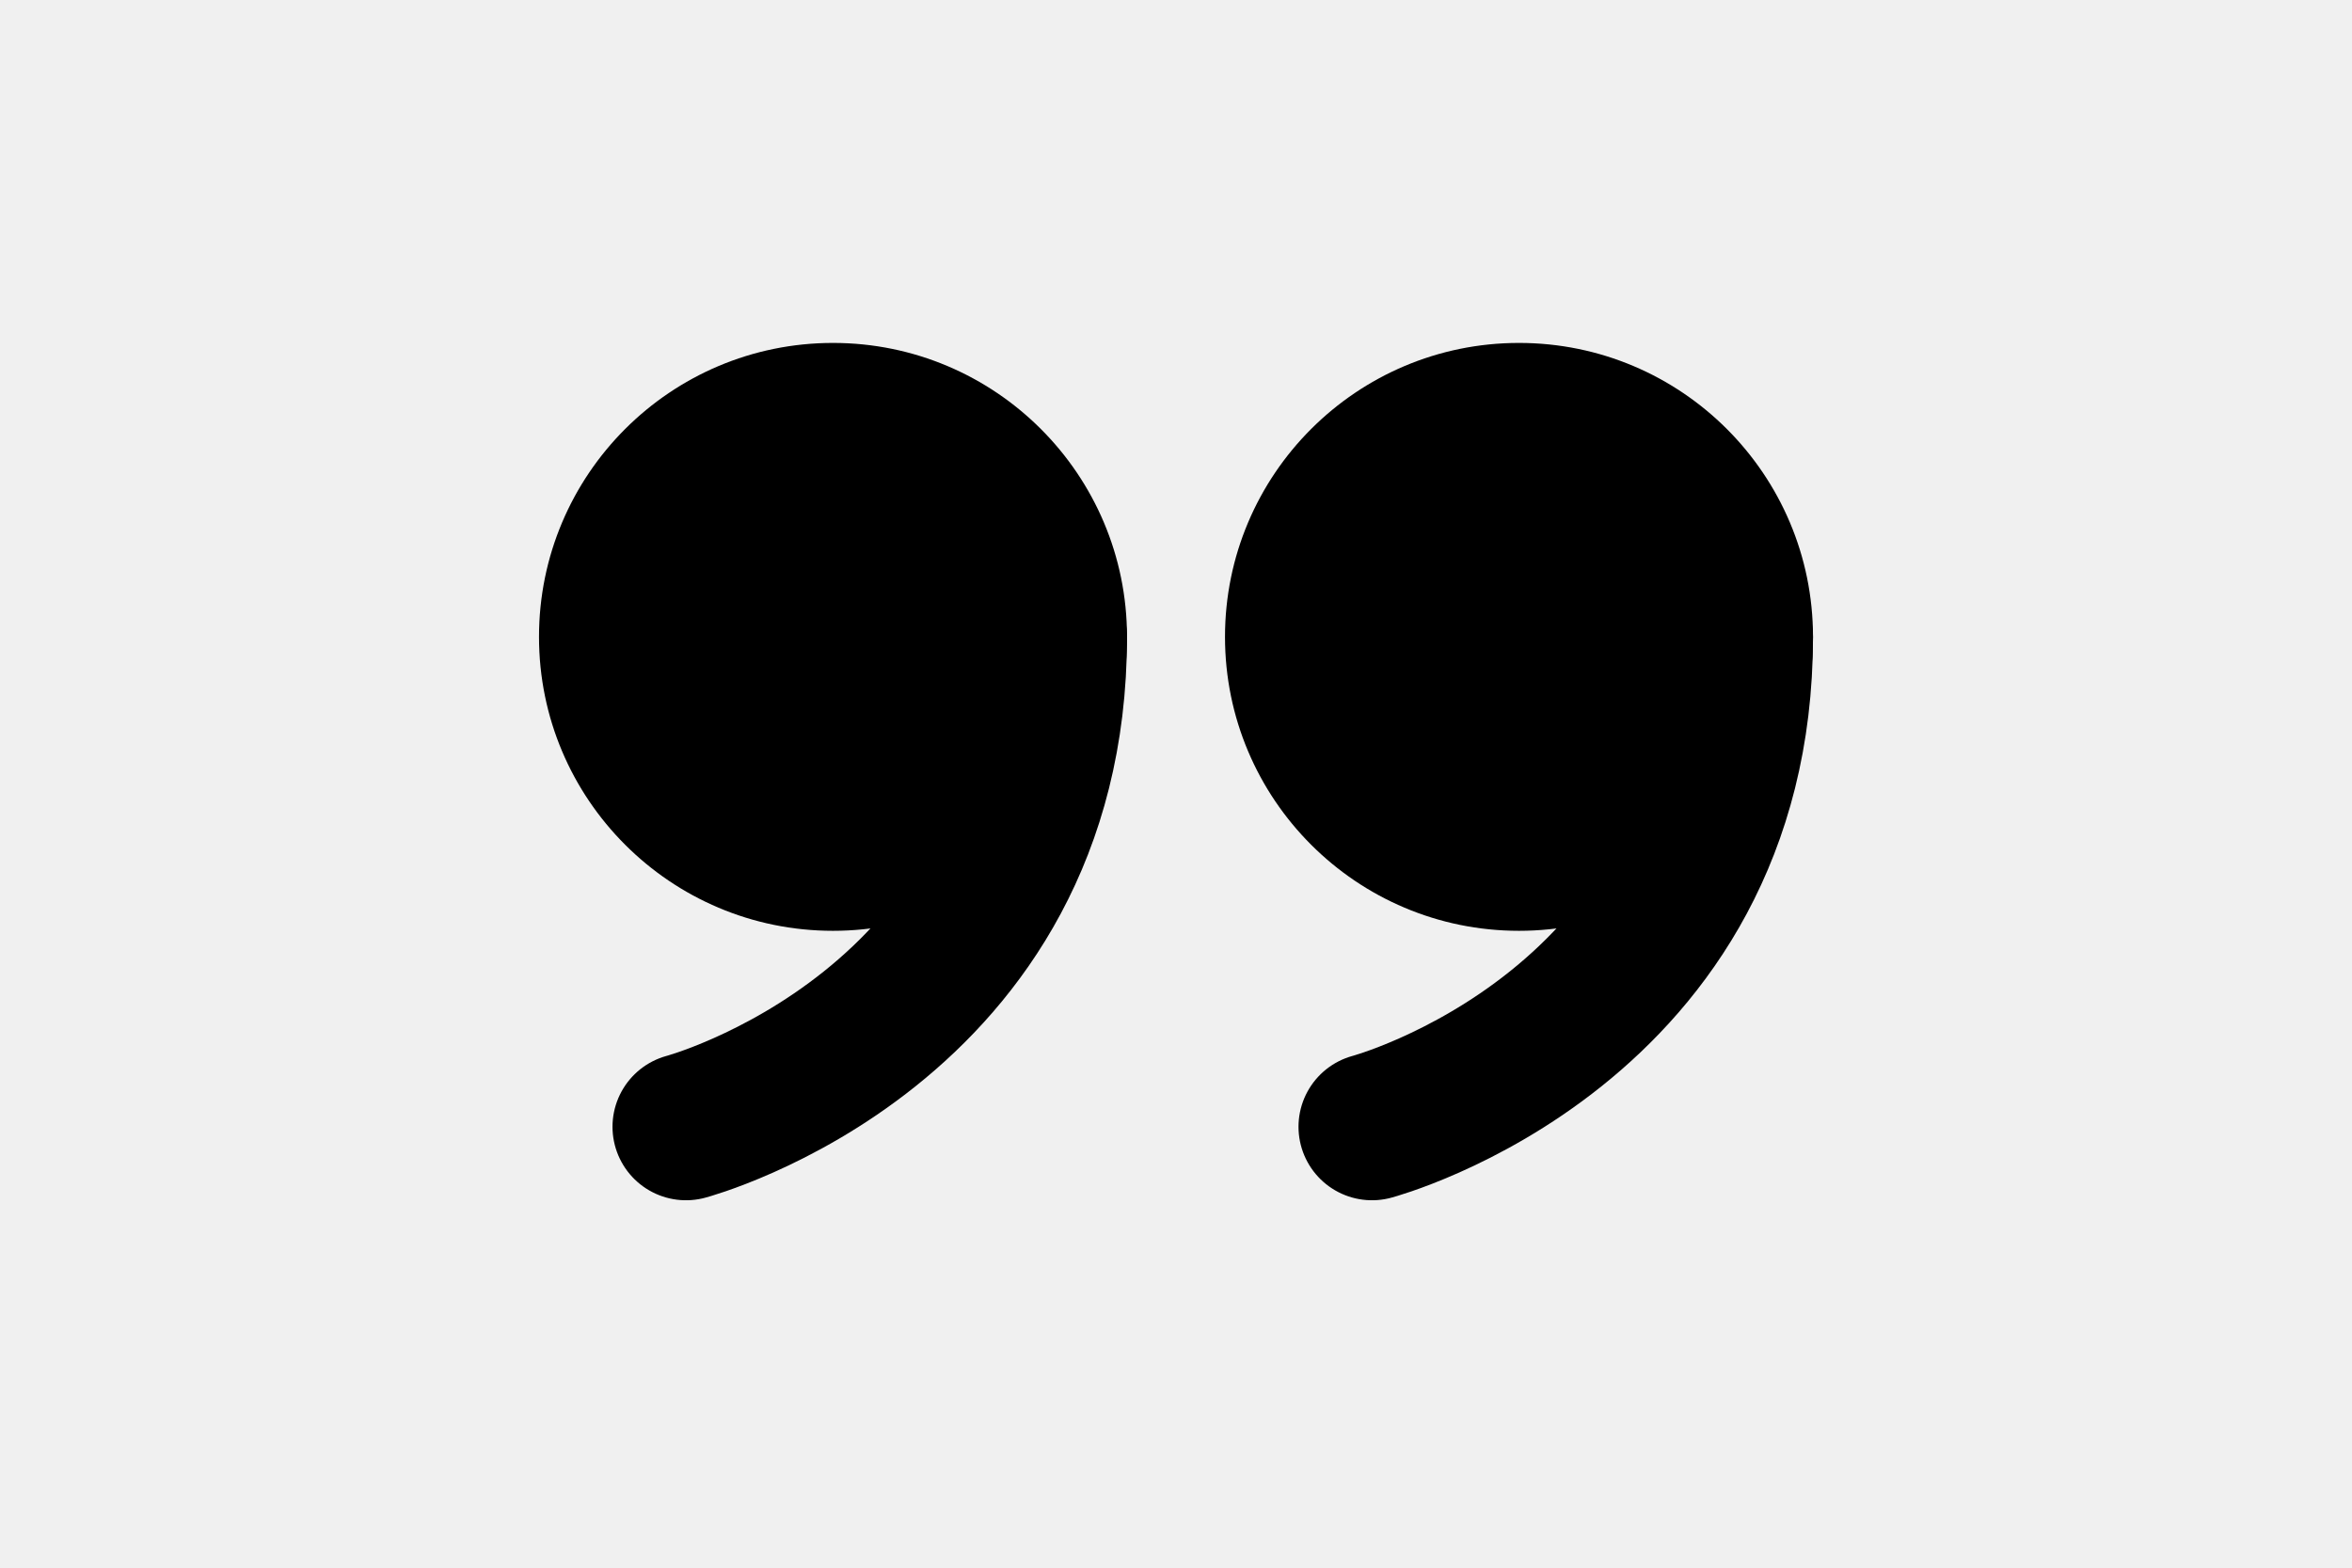
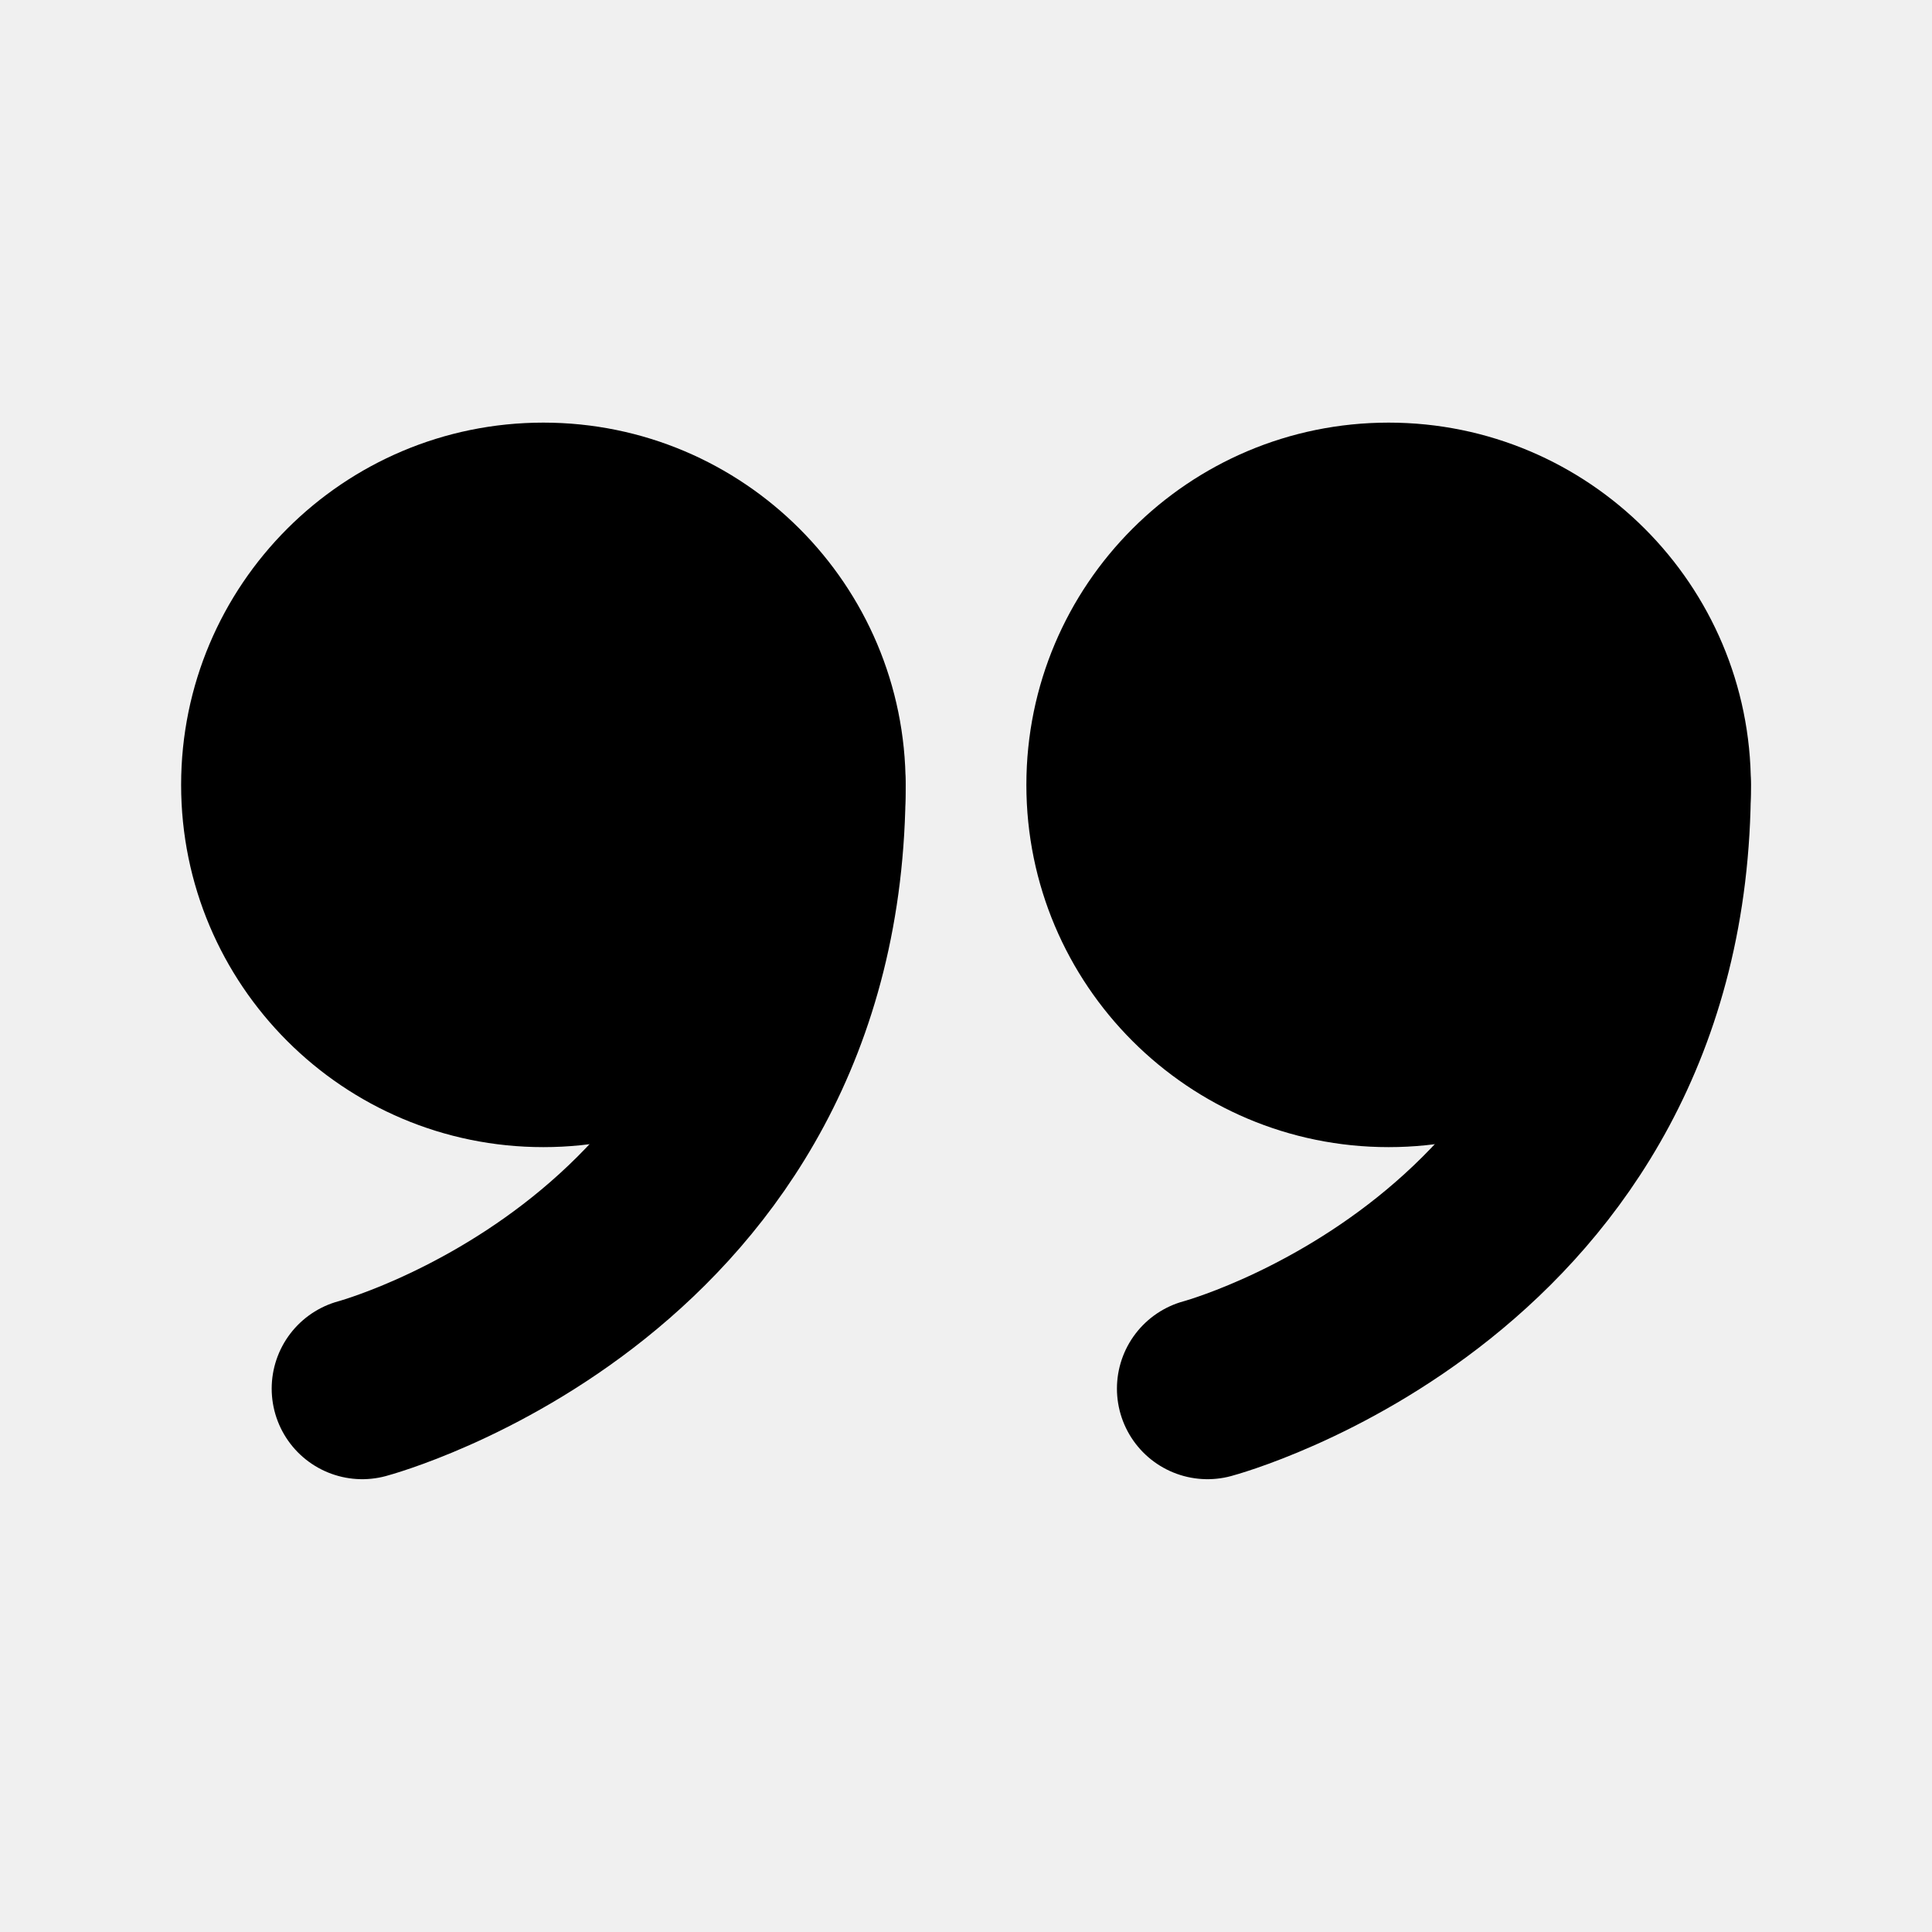
- <svg xmlns="http://www.w3.org/2000/svg" width="24" height="16" viewBox="0 0 24 16" fill="none">
-   <circle cx="8.5" cy="6.5" r="3" fill="black" />
-   <path d="M10.75 6.5C10.75 10.5 7 11.5 7 11.5" stroke="black" stroke-width="1.5" stroke-linecap="round" stroke-linejoin="round" />
-   <circle cx="15.5" cy="6.5" r="3" fill="black" />
-   <path d="M17.75 6.5C17.75 10.5 14 11.5 14 11.5" stroke="black" stroke-width="1.5" stroke-linecap="round" stroke-linejoin="round" />
+ <svg xmlns="http://www.w3.org/2000/svg" width="16" height="16" viewBox="0 0 16 16" fill="none">
+   <g clip-path="url(#clip0_4894_9360)">
+     <circle cx="4.5" cy="6.5" r="3" fill="black" />
+     <path d="M6.75 6.5C6.75 10.5 3 11.5 3 11.5" stroke="black" stroke-width="1.5" stroke-linecap="round" stroke-linejoin="round" />
+     <circle cx="11.5" cy="6.5" r="3" fill="black" />
+     <path d="M13.75 6.5C13.75 10.5 10 11.5 10 11.5" stroke="black" stroke-width="1.5" stroke-linecap="round" stroke-linejoin="round" />
+   </g>
+   <defs>
+     <clipPath id="clip0_4894_9360">
+       <rect width="16" height="16" fill="white" />
+     </clipPath>
+   </defs>
</svg>
